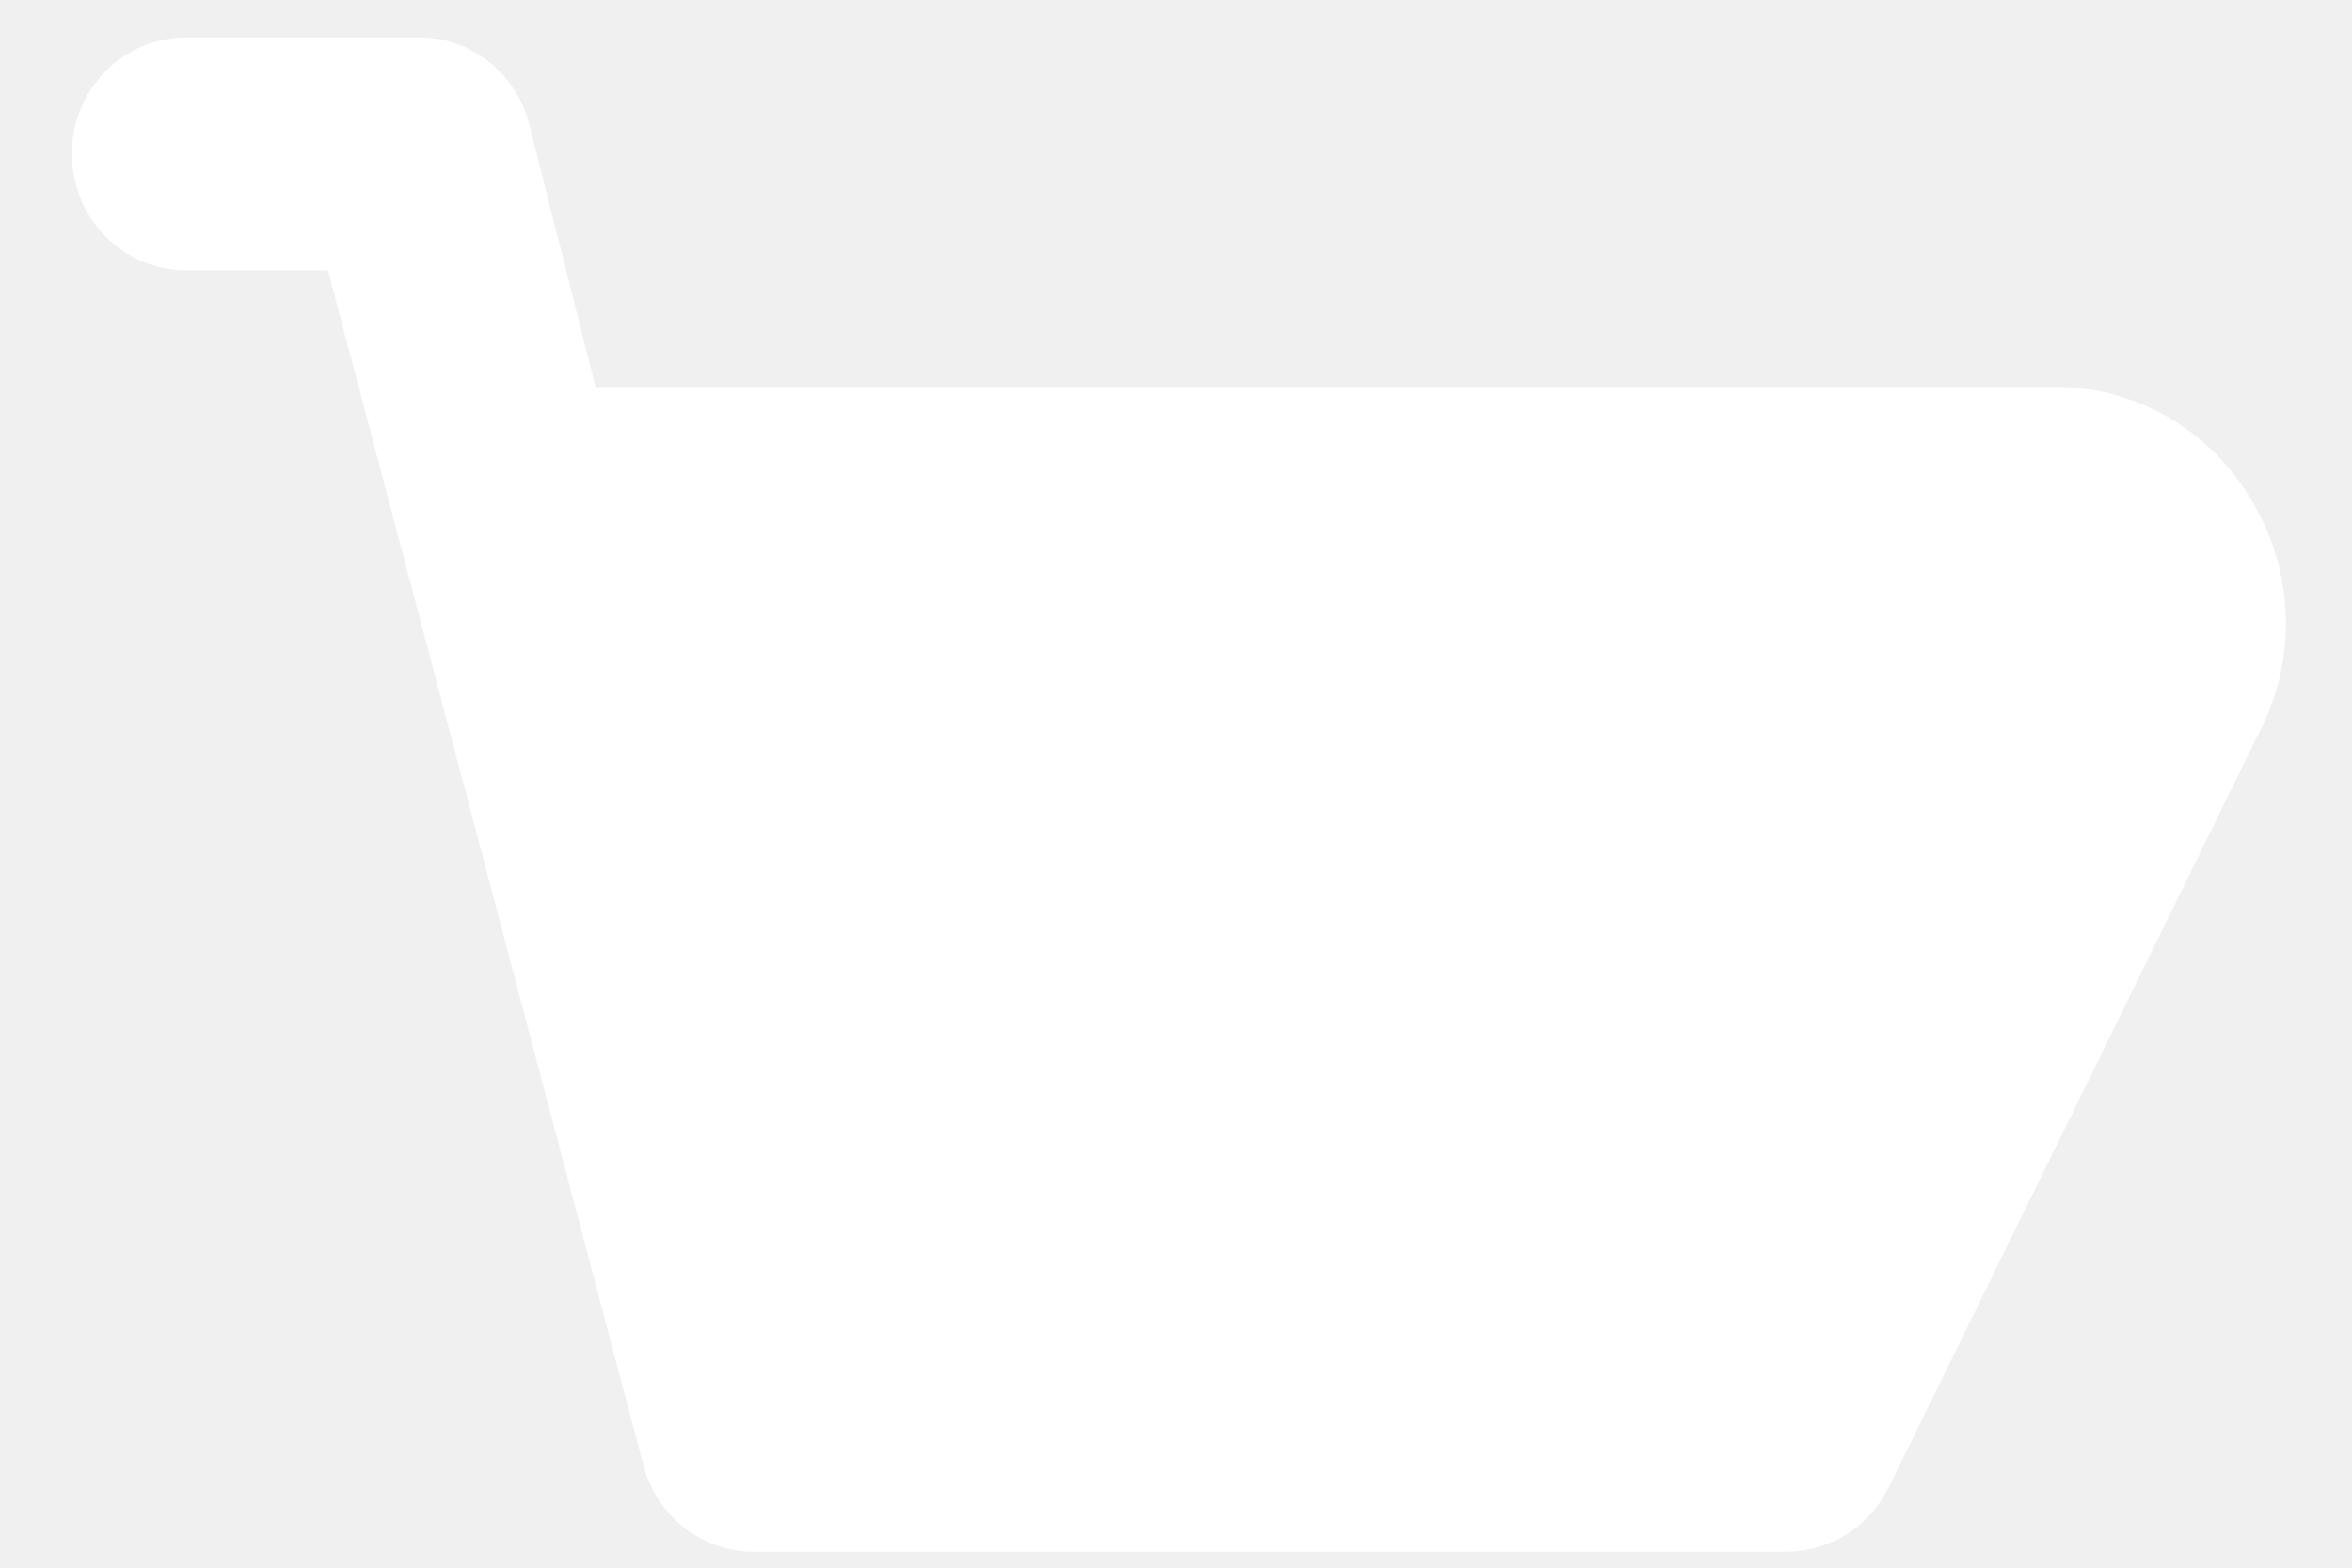
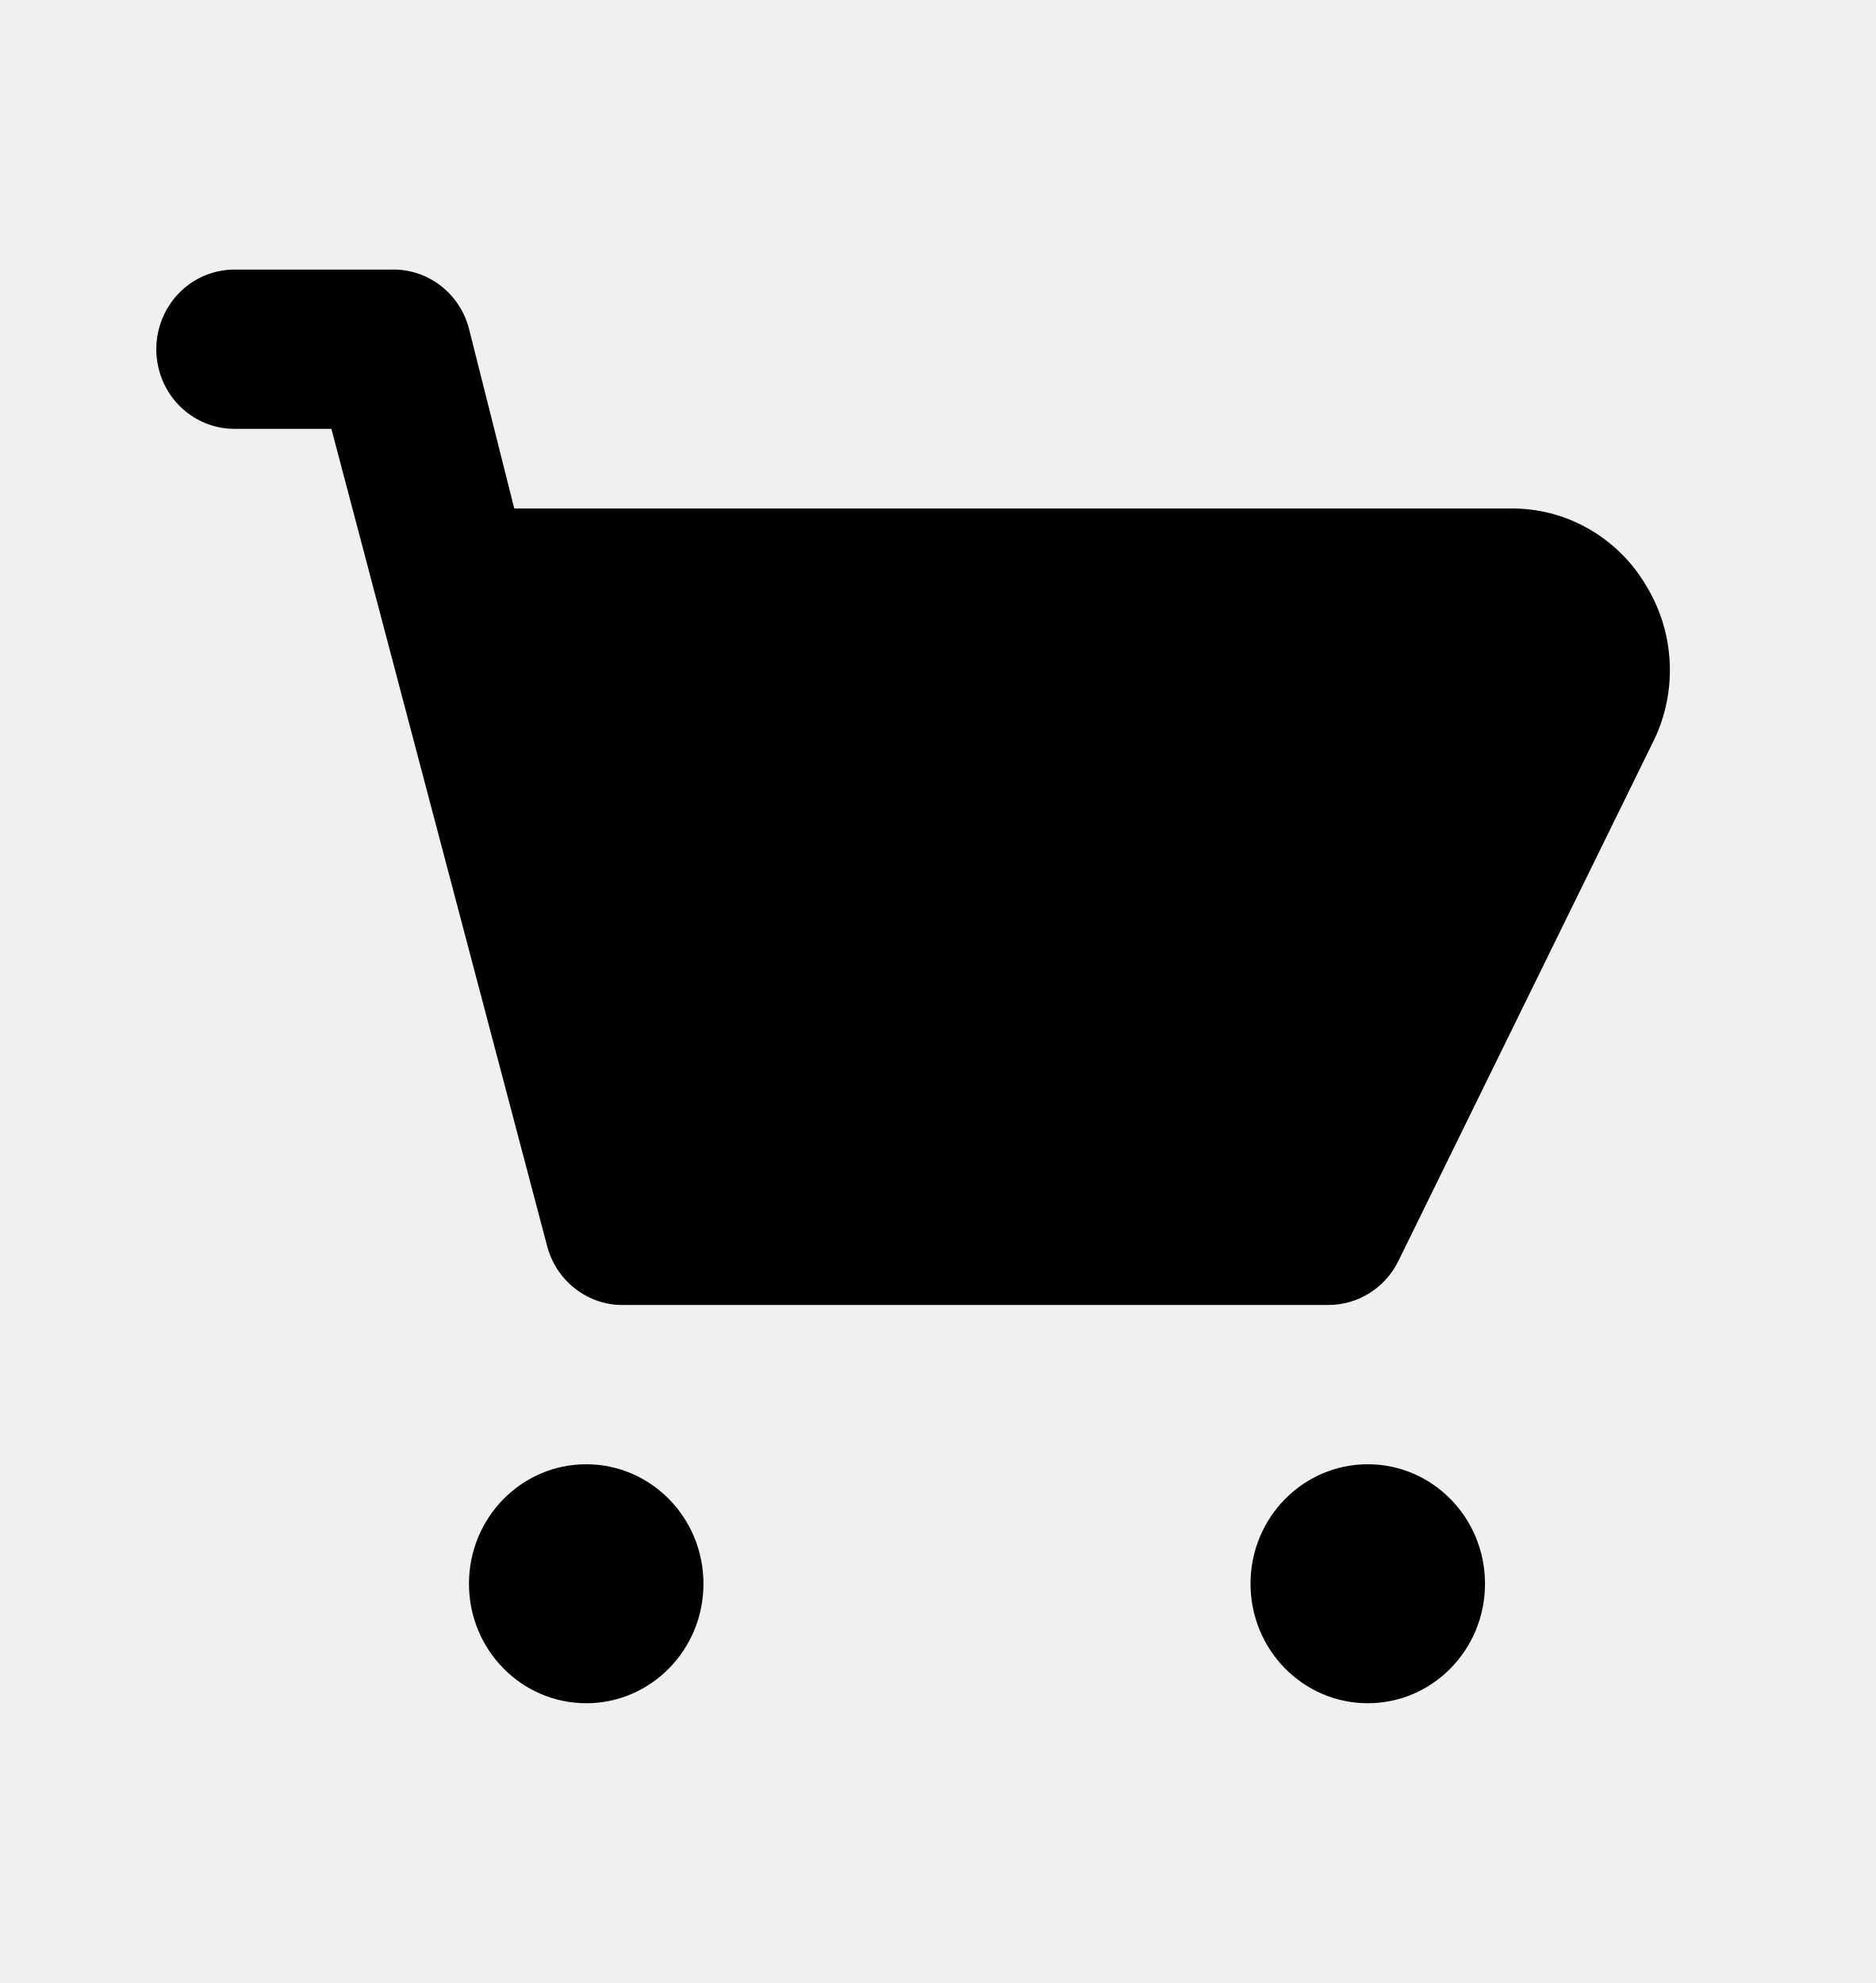
- <svg xmlns="http://www.w3.org/2000/svg" width="30" height="20" viewBox="0 0 30 20" fill="none">
-   <path d="M28.741 6.422C28.489 5.977 28.128 5.606 27.694 5.346C27.259 5.085 26.766 4.944 26.262 4.936H7.595L6.749 1.577C6.664 1.253 6.473 0.968 6.208 0.768C5.944 0.568 5.62 0.466 5.291 0.477H2.374C1.988 0.477 1.617 0.634 1.343 0.912C1.07 1.191 0.916 1.569 0.916 1.963C0.916 2.357 1.07 2.735 1.343 3.014C1.617 3.293 1.988 3.449 2.374 3.449H4.183L8.208 18.697C8.293 19.021 8.484 19.306 8.749 19.506C9.013 19.706 9.337 19.808 9.666 19.797H22.791C23.06 19.796 23.324 19.719 23.553 19.575C23.782 19.43 23.968 19.224 24.089 18.979L28.872 9.23C29.08 8.788 29.176 8.299 29.153 7.809C29.13 7.319 28.989 6.842 28.741 6.422Z" fill="white" />
+ <svg xmlns="http://www.w3.org/2000/svg" width="35" height="37" viewBox="0 0 35 37">
+   <path d="M30.741 10.974C30.489 10.529 30.128 10.158 29.694 9.898C29.259 9.637 28.766 9.496 28.262 9.488H9.595L8.749 6.129C8.664 5.805 8.473 5.52 8.208 5.32C7.944 5.121 7.62 5.018 7.291 5.03H4.374C3.988 5.03 3.617 5.186 3.343 5.465C3.07 5.744 2.916 6.122 2.916 6.516C2.916 6.91 3.07 7.288 3.343 7.567C3.617 7.845 3.988 8.002 4.374 8.002H6.183L10.208 23.249C10.293 23.574 10.484 23.859 10.749 24.058C11.013 24.258 11.337 24.361 11.666 24.349H24.791C25.06 24.348 25.324 24.271 25.553 24.127C25.782 23.983 25.968 23.777 26.089 23.532L30.872 13.783C31.08 13.34 31.176 12.852 31.153 12.362C31.13 11.871 30.989 11.395 30.741 10.974Z" fill="currentColor" />
+   <path d="M10.938 31.78C12.146 31.78 13.125 30.782 13.125 29.551C13.125 28.319 12.146 27.321 10.938 27.321C9.729 27.321 8.75 28.319 8.75 29.551C8.75 30.782 9.729 31.78 10.938 31.78Z" fill="currentColor" />
+   <path d="M25.52 31.78C26.728 31.78 27.707 30.782 27.707 29.551C27.707 28.319 26.728 27.321 25.52 27.321C24.311 27.321 23.332 28.319 23.332 29.551C23.332 30.782 24.311 31.78 25.52 31.78Z" fill="currentColor" />
</svg>
